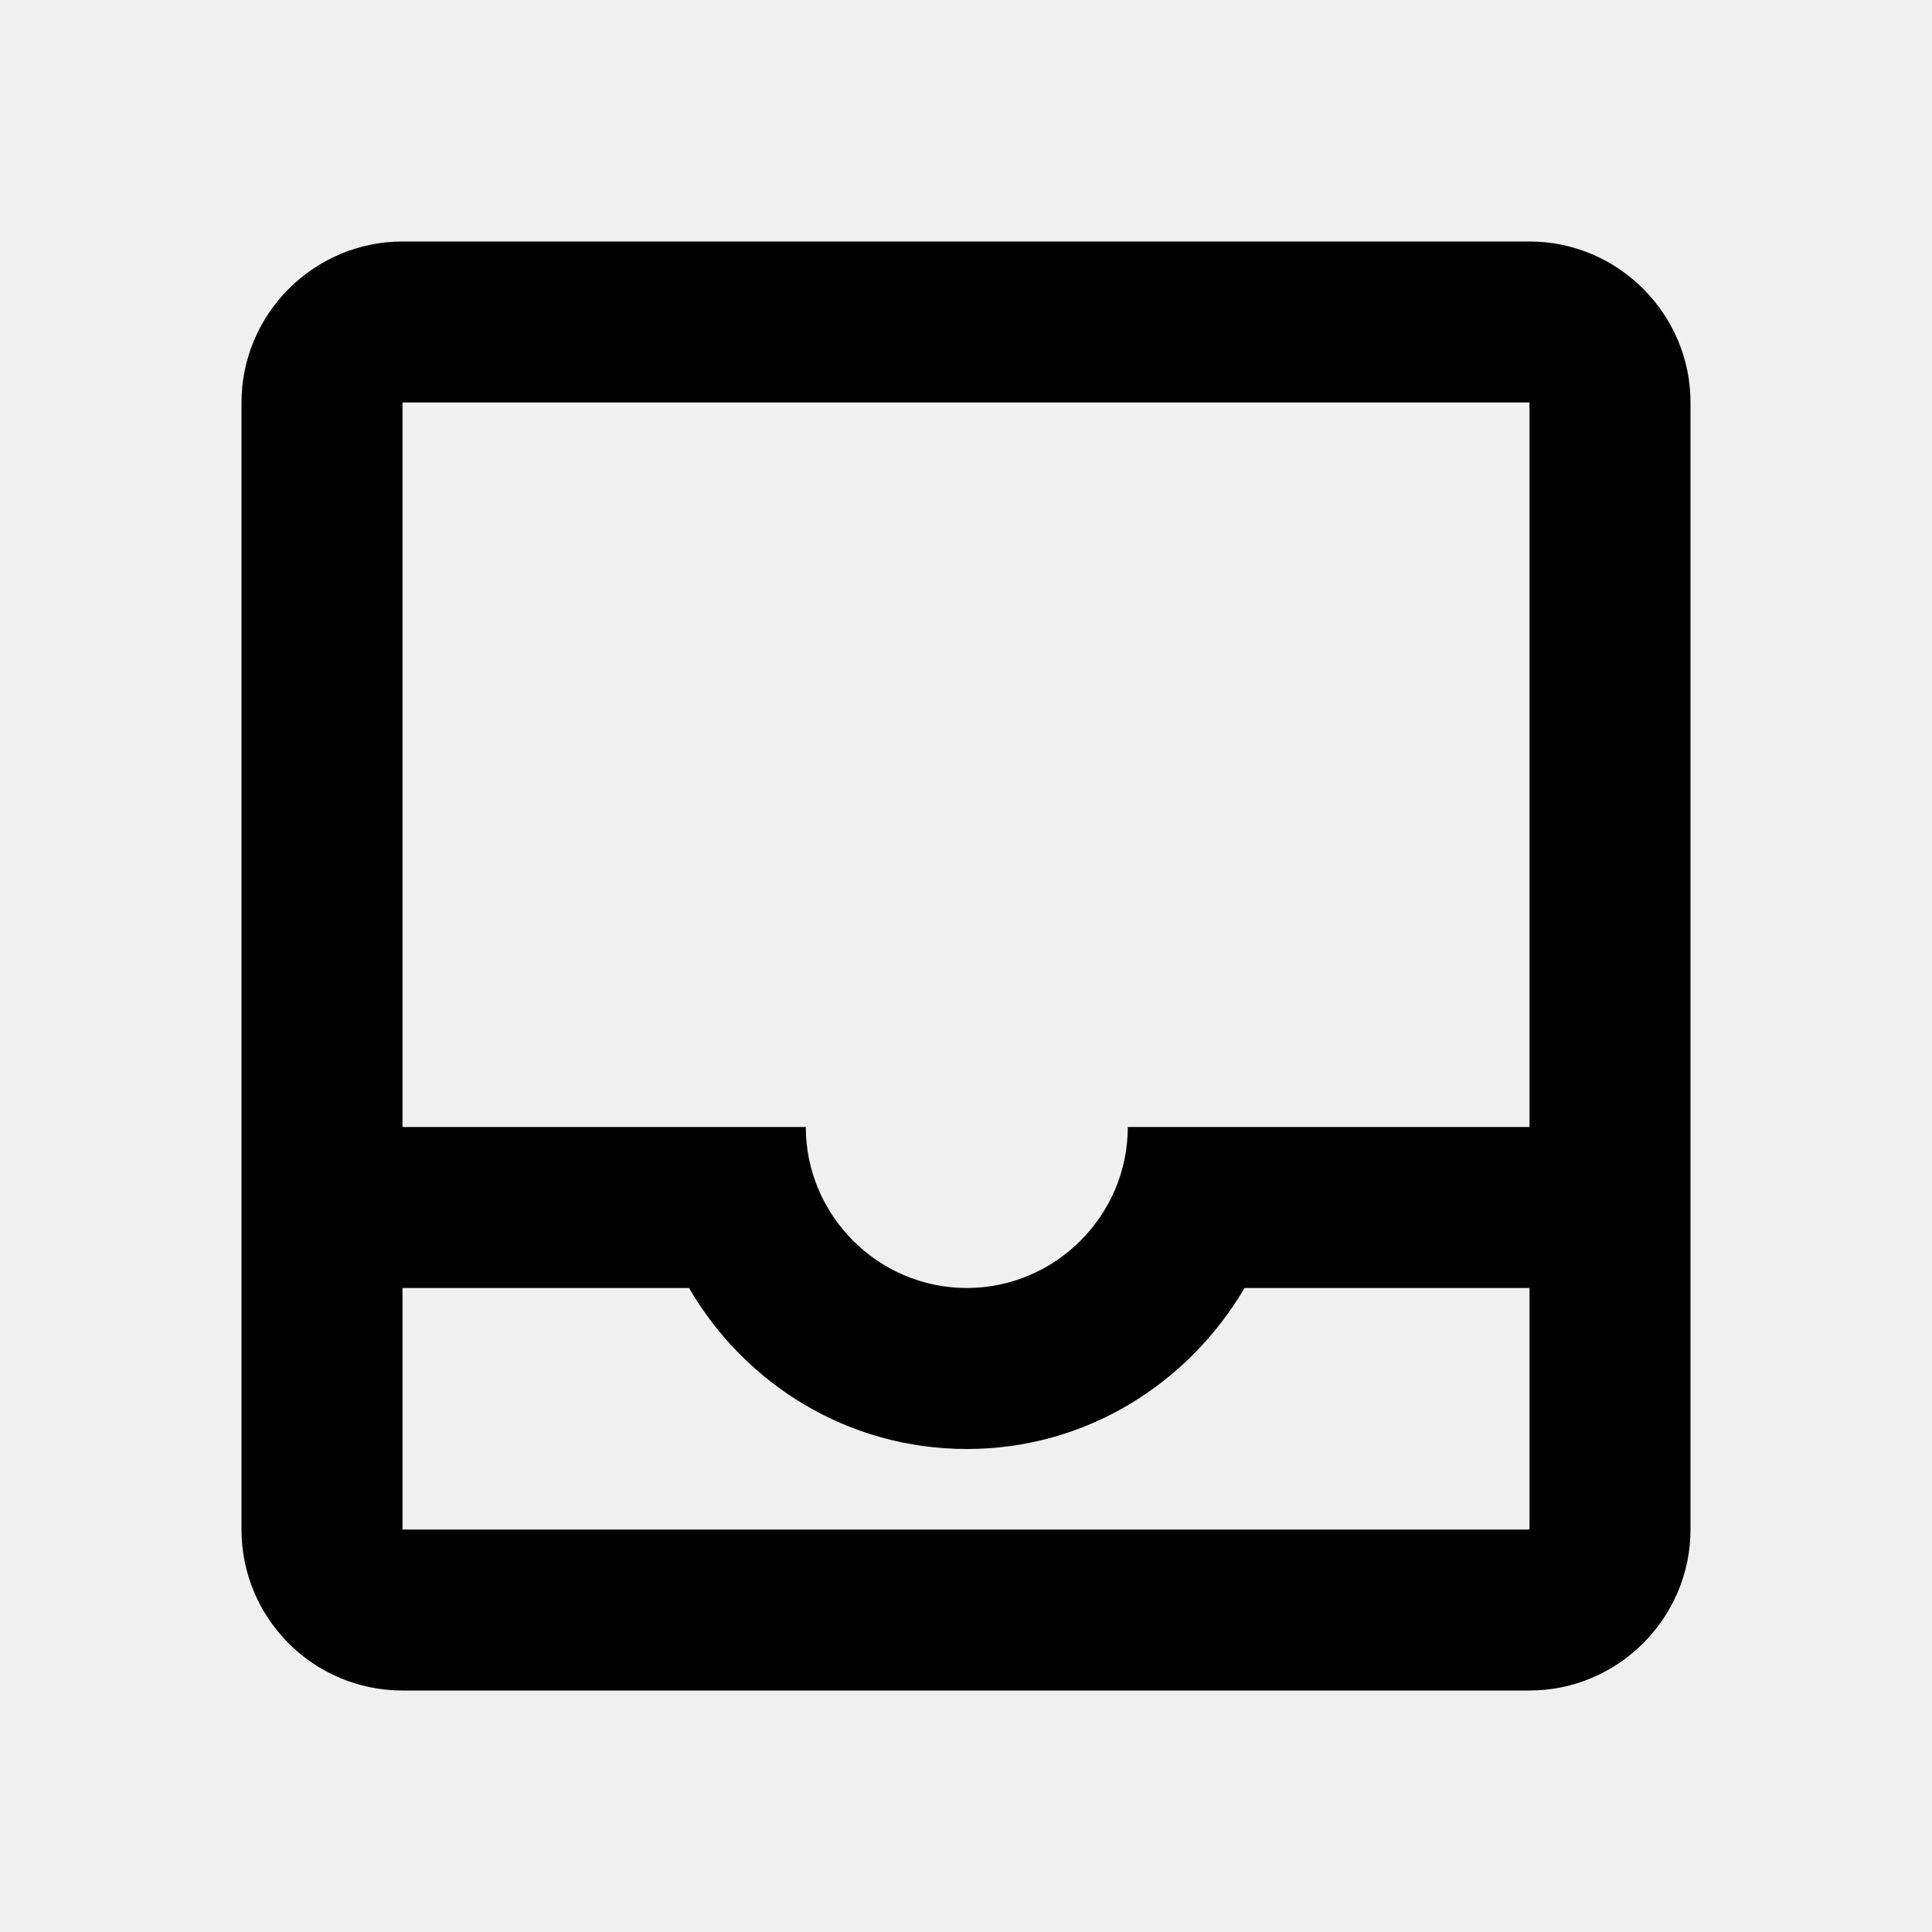
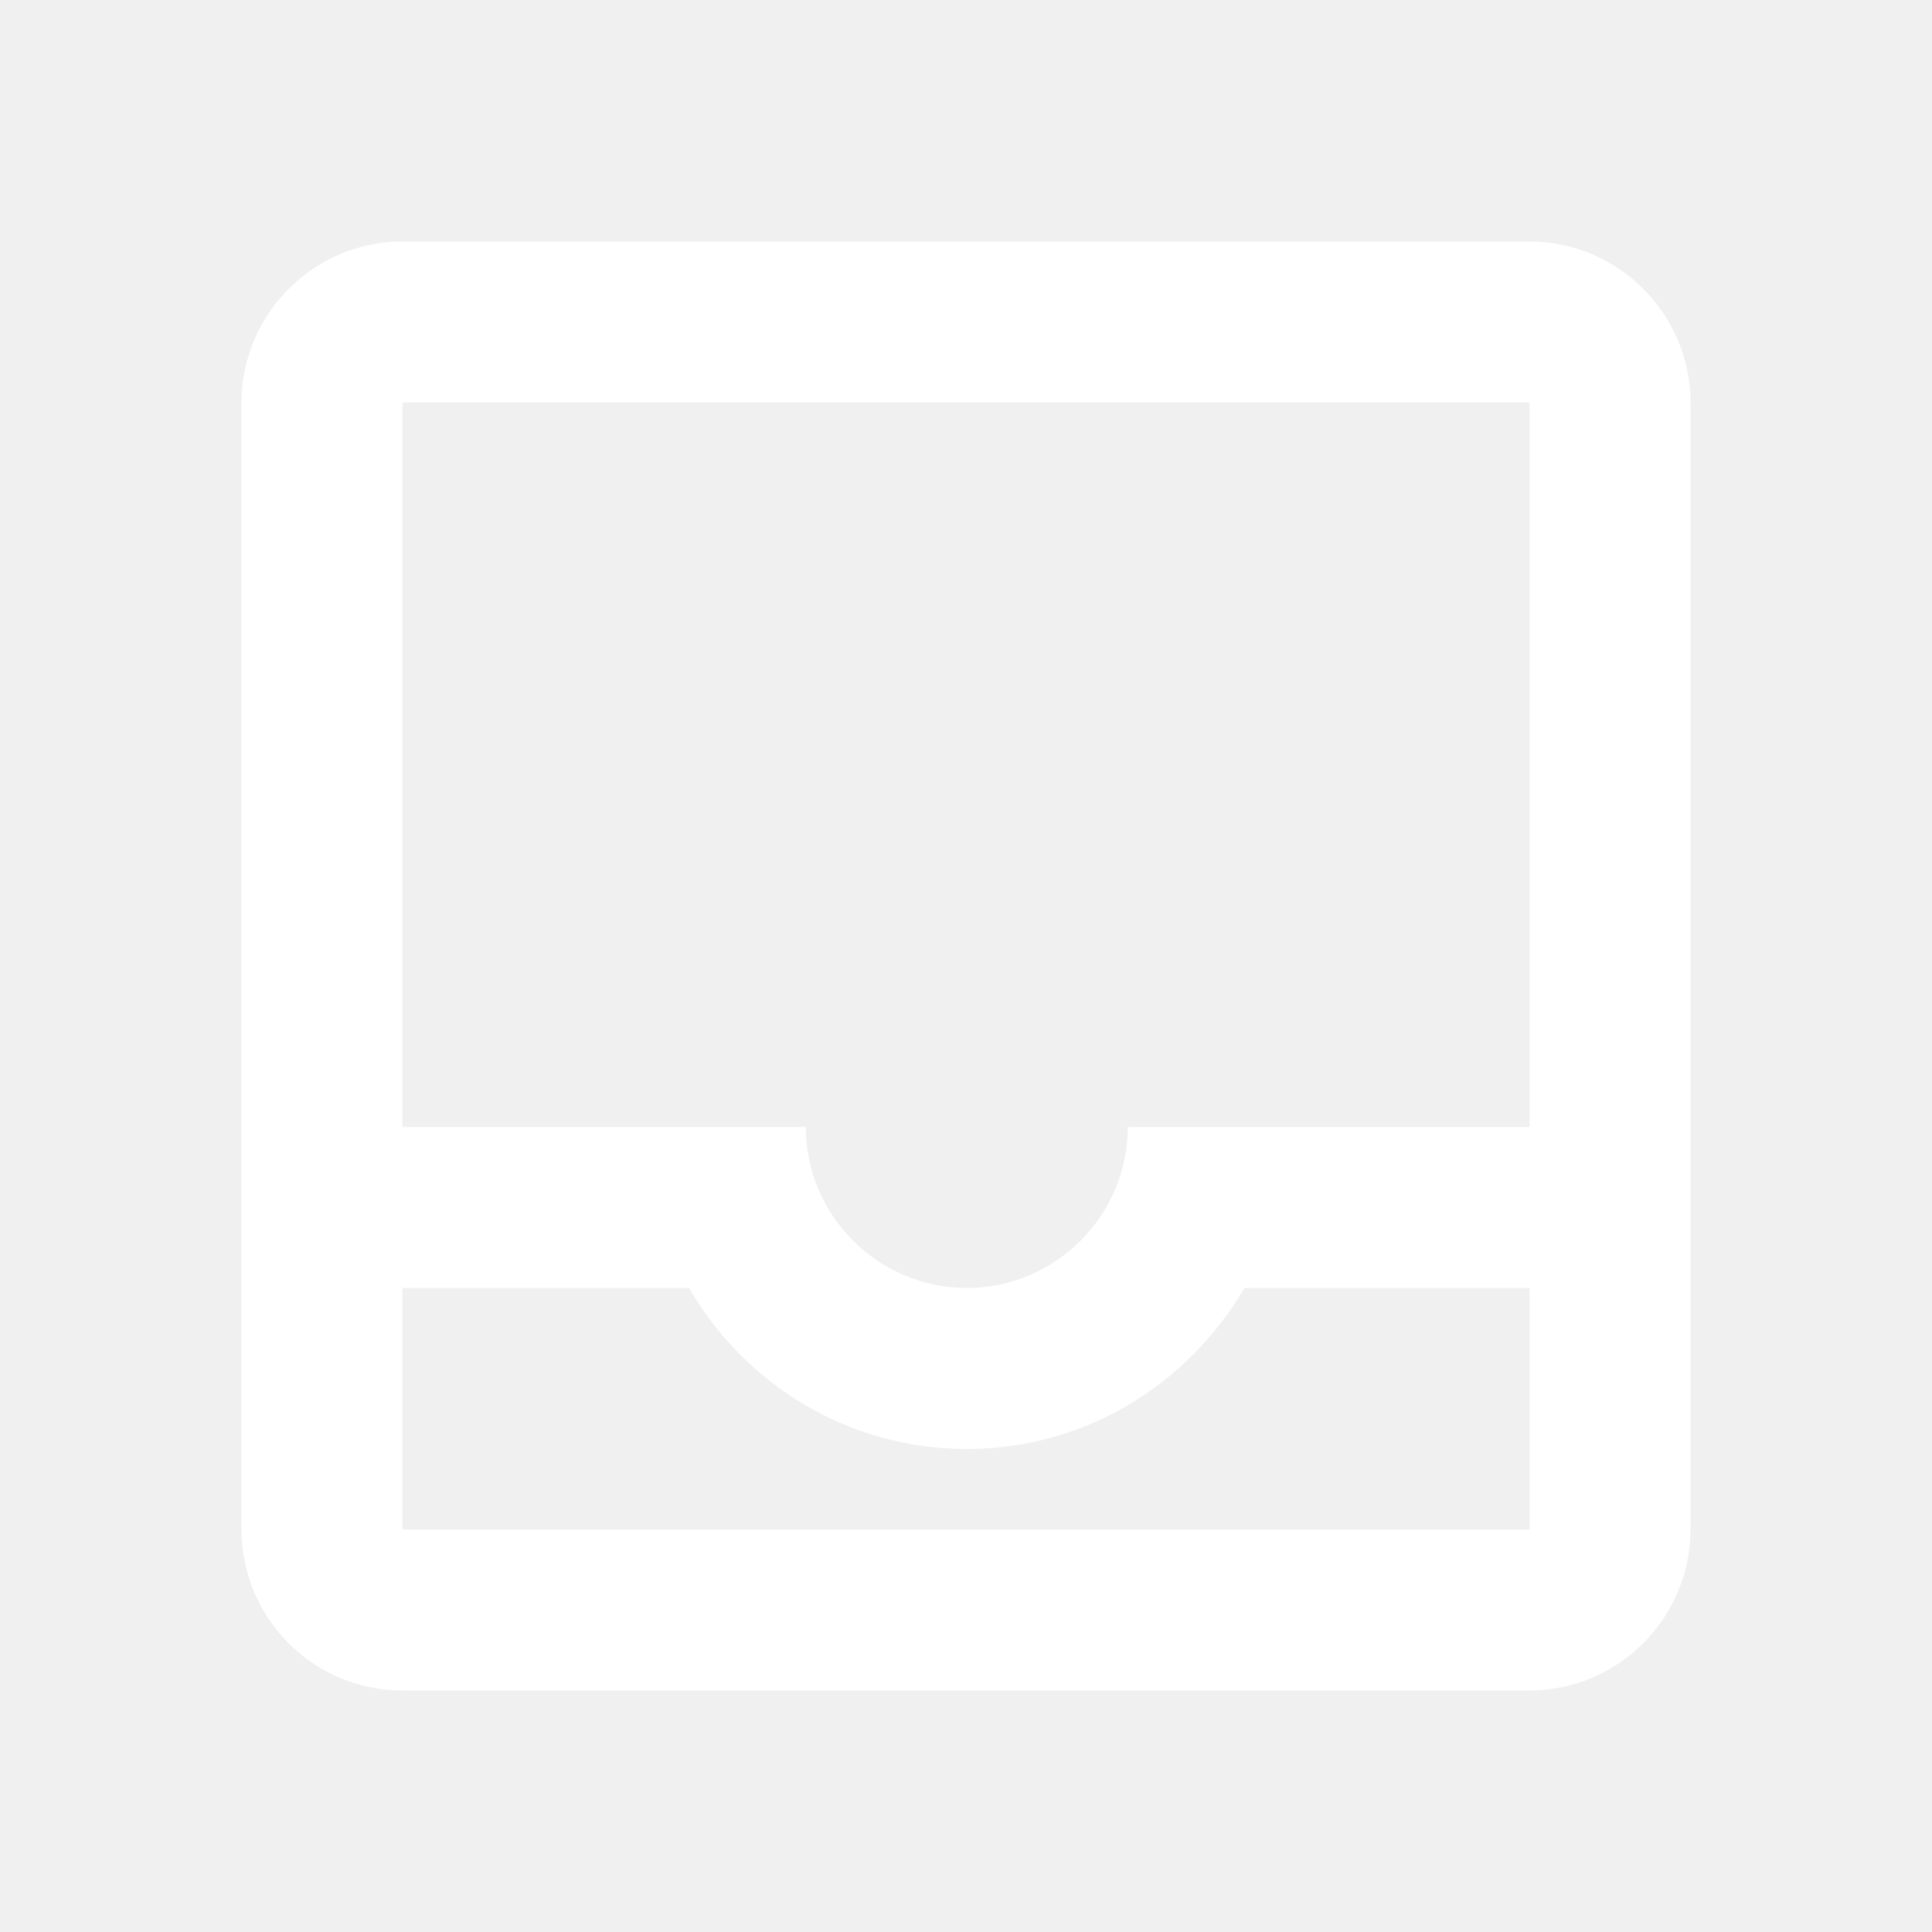
- <svg xmlns="http://www.w3.org/2000/svg" viewBox="0 0 24 24" fill="black" width="18px" height="18px">
+ <svg xmlns="http://www.w3.org/2000/svg" viewBox="0 0 24 24" fill="white" width="18px" height="18px">
  <path d="M0 0h24v24H0V0z" fill="none" />
  <path d="M19 3H5c-1.1 0-2 .9-2 2v14c0 1.1.89 2 2 2h14c1.1 0 2-.9 2-2V5c0-1.1-.9-2-2-2zm0 16H5v-3h3.56c.69 1.19 1.97 2 3.45 2s2.75-.81 3.45-2H19v3zm0-5h-4.99c0 1.1-.9 2-2 2s-2-.9-2-2H5V5h14v9z" />
</svg>
